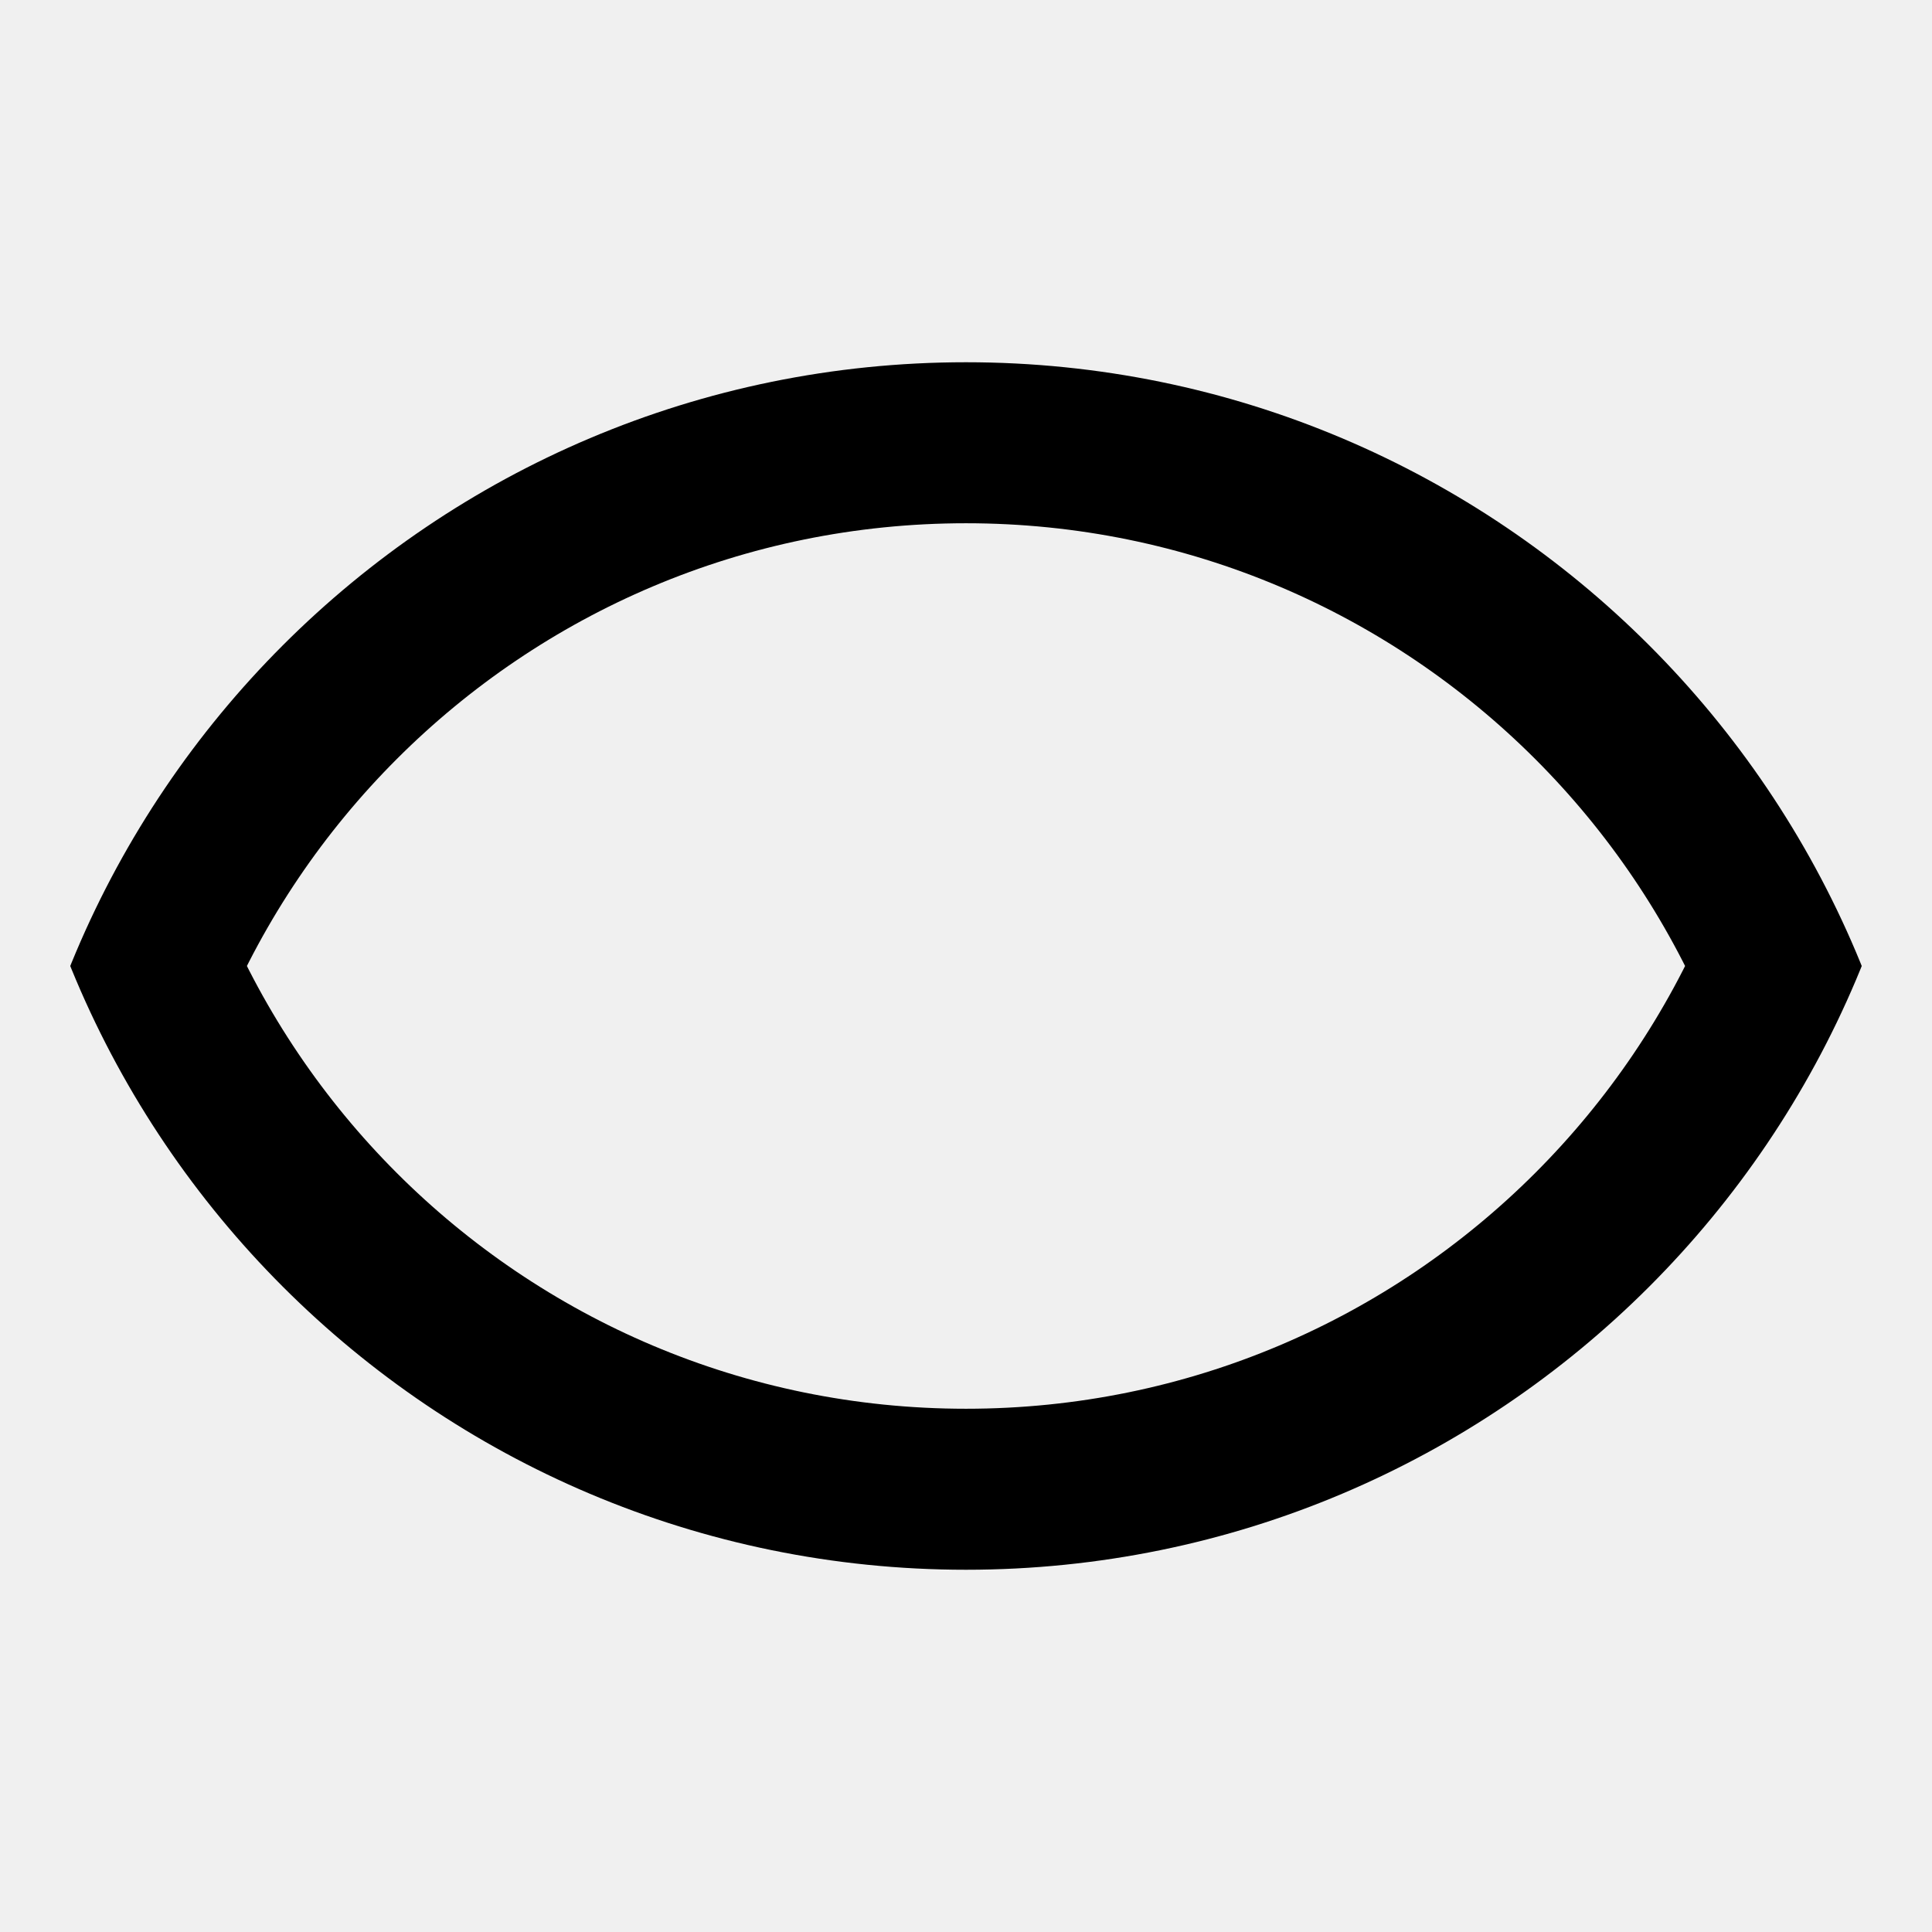
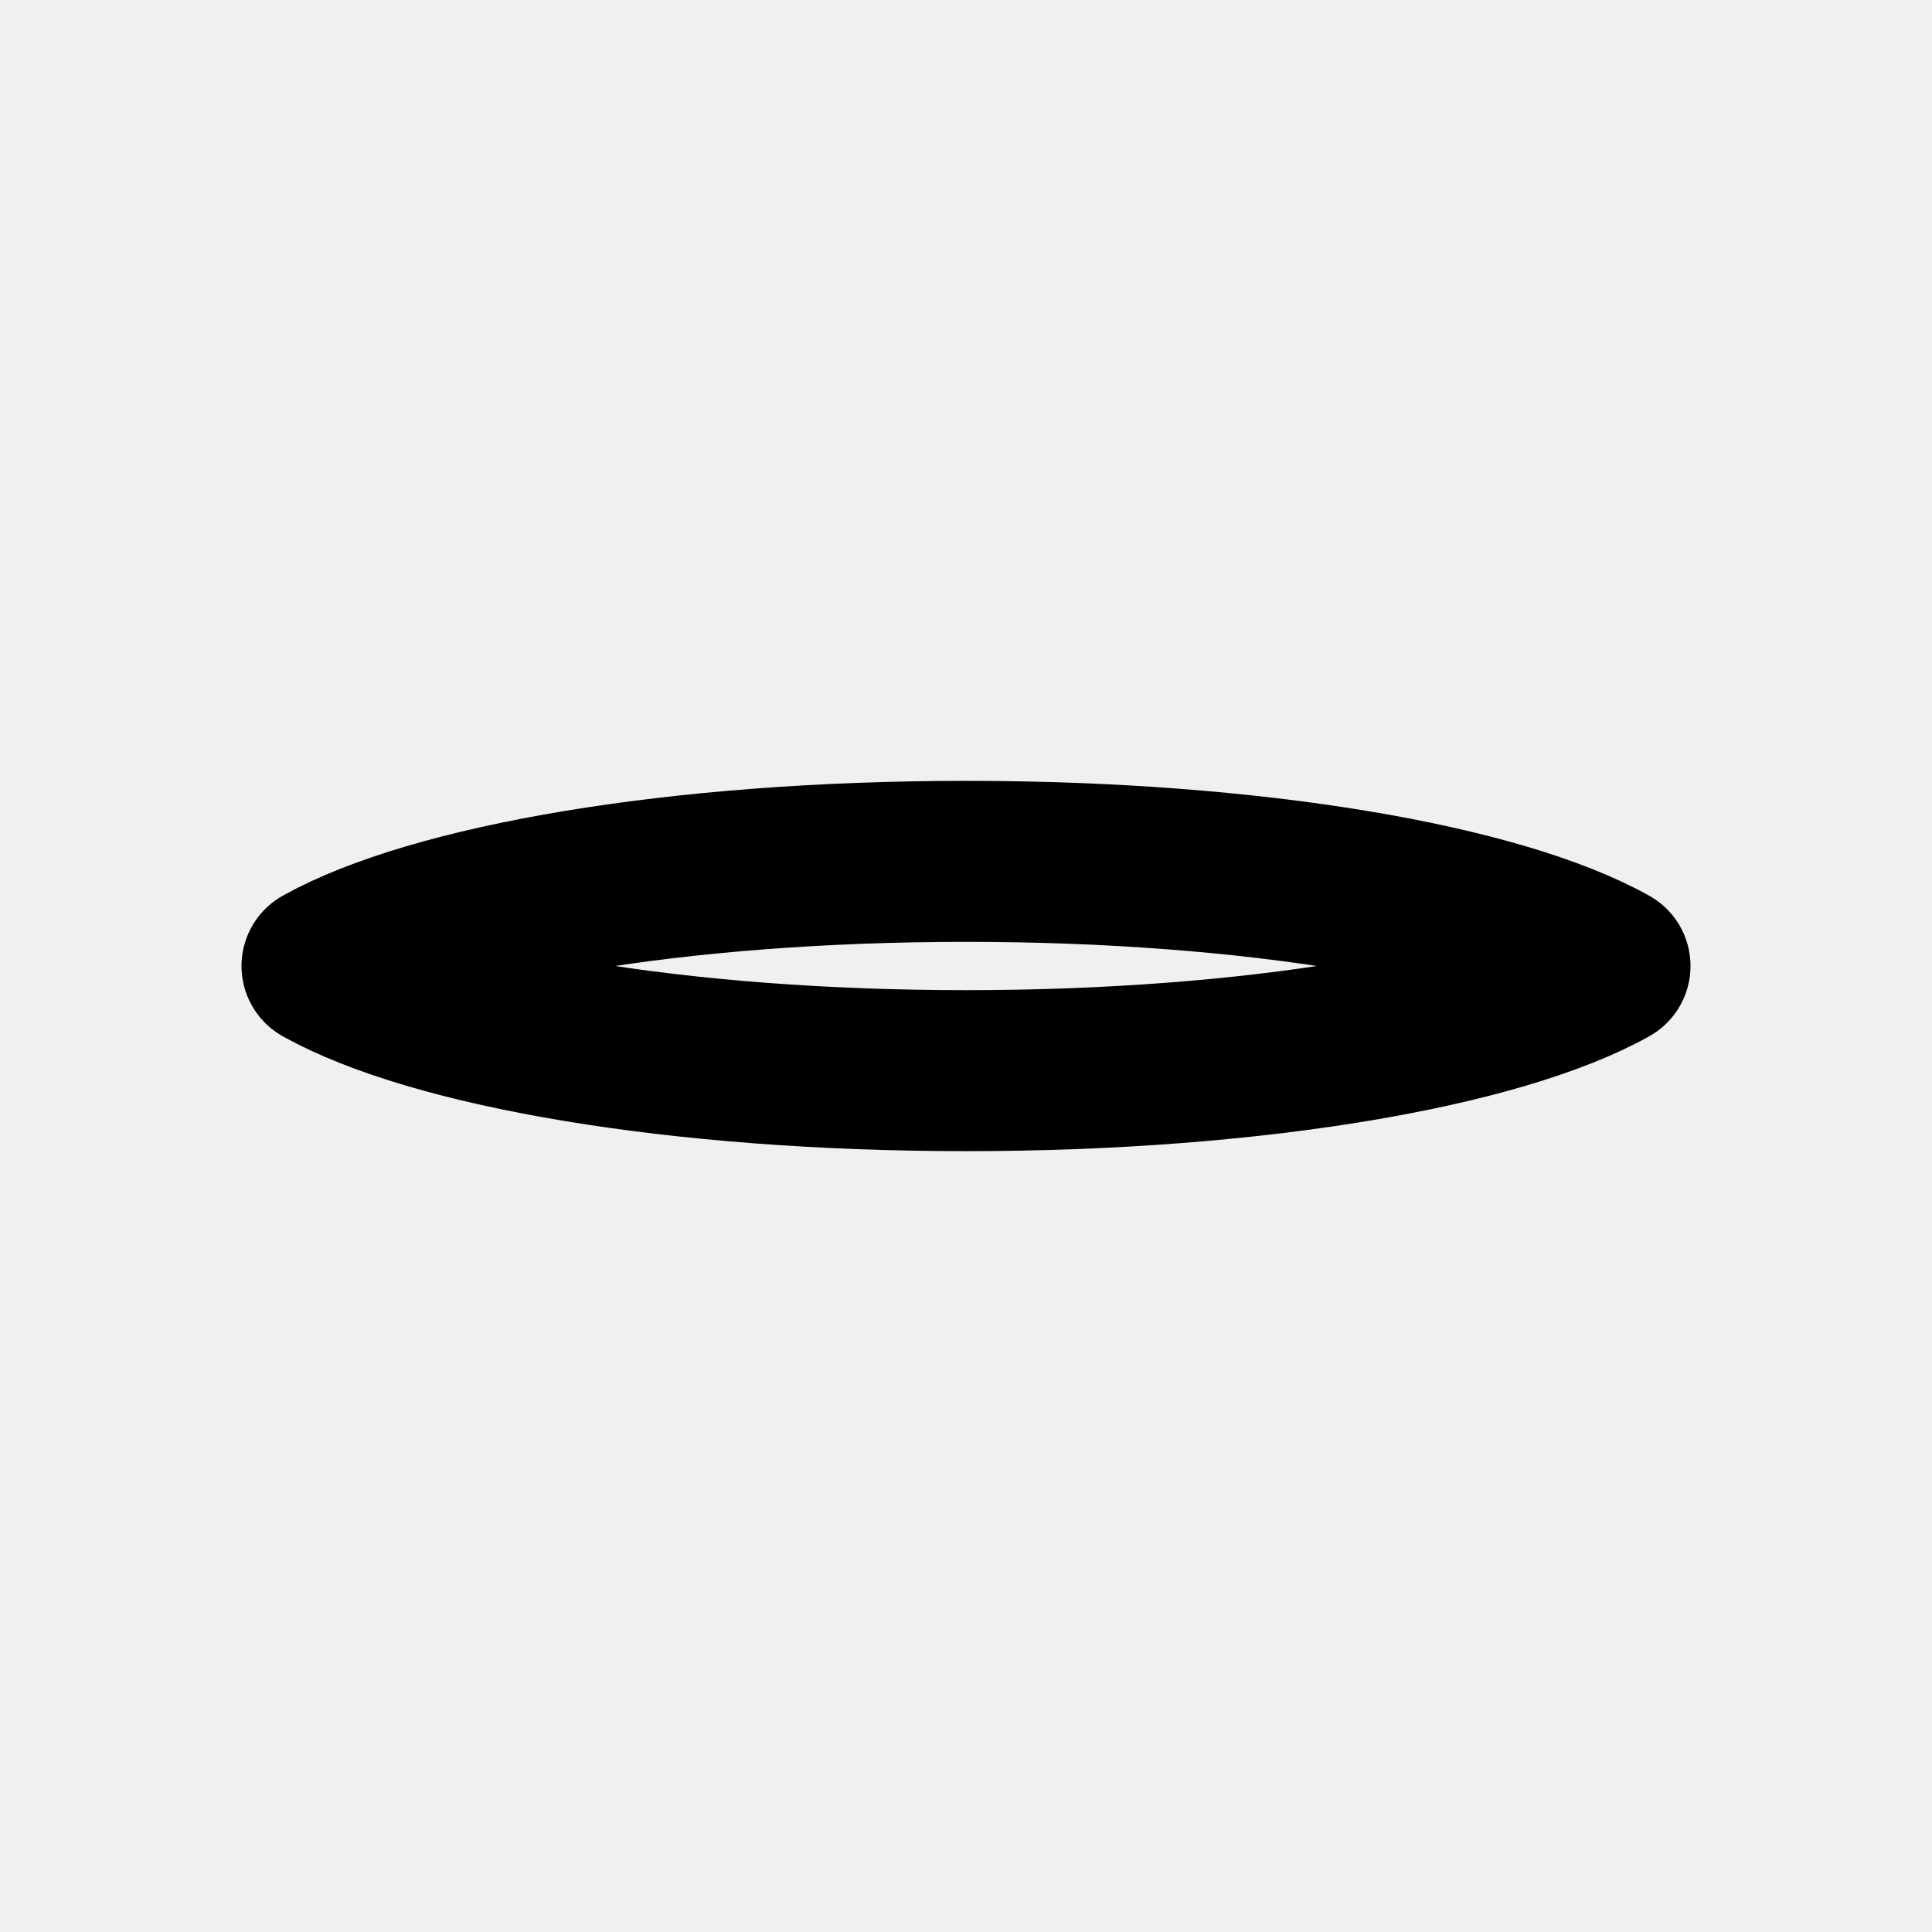
<svg xmlns="http://www.w3.org/2000/svg" width="24" height="24" viewBox="0 0 24 24">
-   <defs>
-     <clipPath id="watch-top">
-       <rect x="0" y="0" width="24" height="12" />
-     </clipPath>
-     <symbol id="watch-content">
-       <path d="M23 16.5C23 10.425 18.075 5.5 12 5.5C5.925 5.5 1 10.425 1 16.5z" fill="#fff" fill-opacity="0" stroke="#fff" stroke-width="2" stroke-linecap="round" stroke-linejoin="round" clip-path="url(#watch-top)">
-         <animate attributeName="d" values="M23 16.5C23 11.5 18.075 12 12 12C5.925 12 1 11.5 1 16.5z;M23 16.5C23 10.425 18.075 5.5 12 5.5C5.925 5.5 1 10.425 1 16.5z" dur="0.5s" fill="freeze" />
-         <animate attributeName="fill-opacity" values="0;0.3" begin="0.6s" dur="0.15s" fill="freeze" />
-       </path>
-     </symbol>
-     <mask id="watch-mask">
-       <use href="#watch-content" />
-       <use href="#watch-content" transform="rotate(180 12 12)" />
-       <circle cx="12" cy="12" r="0" fill="#fff">
+   <mask id="watch-mask">
+     <g fill="none" stroke="#fff" stroke-width="2" stroke-linecap="round" stroke-linejoin="round">
+       <circle cx="12" cy="12" r="0" fill="#fff" stroke="none">
        <animate attributeName="r" values="0;3" dur="0.2s" fill="freeze" />
      </circle>
-       <g transform="rotate(45 13 12)" fill="none" stroke-width="2" stroke-linecap="round" stroke-linejoin="round" stroke-dasharray="26" stroke-dashoffset="26">
-         <path d="M0 11h24" stroke="black" />
-         <path d="M1 13h22" stroke="white" />
-         <animate attributeName="stroke-dashoffset" values="26;0" begin="0.8s" dur="0.2s" fill="freeze" />
-       </g>
-     </mask>
-   </defs>
-   <rect x="0" y="0" width="24" height="24" fill="currentColor" mask="url(#watch-mask)" />
+       <path d="M4 12c1.38 -0.77 4.42 -1.3 8 -1.3c3.58 0 6.62 0.53 8 1.3c-1.38 0.77 -4.42 1.3 -8 1.3c-3.58 0 -6.62 -0.53 -8 -1.3Z" fill="#fff" fill-opacity="0">
+         <animate attributeName="d" values="M4 12c1.38 -0.77 4.42 -1.3 8 -1.3c3.58 0 6.62 0.53 8 1.3c-1.38 0.77 -4.42 1.3 -8 1.3c-3.58 0 -6.62 -0.53 -8 -1.3Z;M2 12c1.72 -3.83 5.53 -6.5 10 -6.5c4.47 0 8.28 2.67 10 6.5c-1.72 3.83 -5.53 6.5 -10 6.5c-4.47 0 -8.28 -2.67 -10 -6.5Z" dur="0.5s" fill="freeze" />
+         <animate attributeName="fill-opacity" values="0;0.3" begin="0.5s" dur="0.15s" fill="freeze" />
+       </path>
+       <path d="M0 11h24" stroke="#000" stroke-dasharray="32" stroke-dashoffset="32" transform="rotate(45 12 12)">
+         <animate attributeName="stroke-dashoffset" values="32;0" begin="0.65s" dur="0.4s" fill="freeze" />
+       </path>
+       <path d="M0 13h24" stroke-dasharray="32" stroke-dashoffset="32" transform="rotate(45 12 12)">
+         <animate attributeName="stroke-dashoffset" values="32;0" begin="0.65s" dur="0.4s" fill="freeze" />
+       </path>
+     </g>
+   </mask>
+   <rect mask="url(#watch-mask)" width="24" height="24" fill="currentColor" />
</svg>
